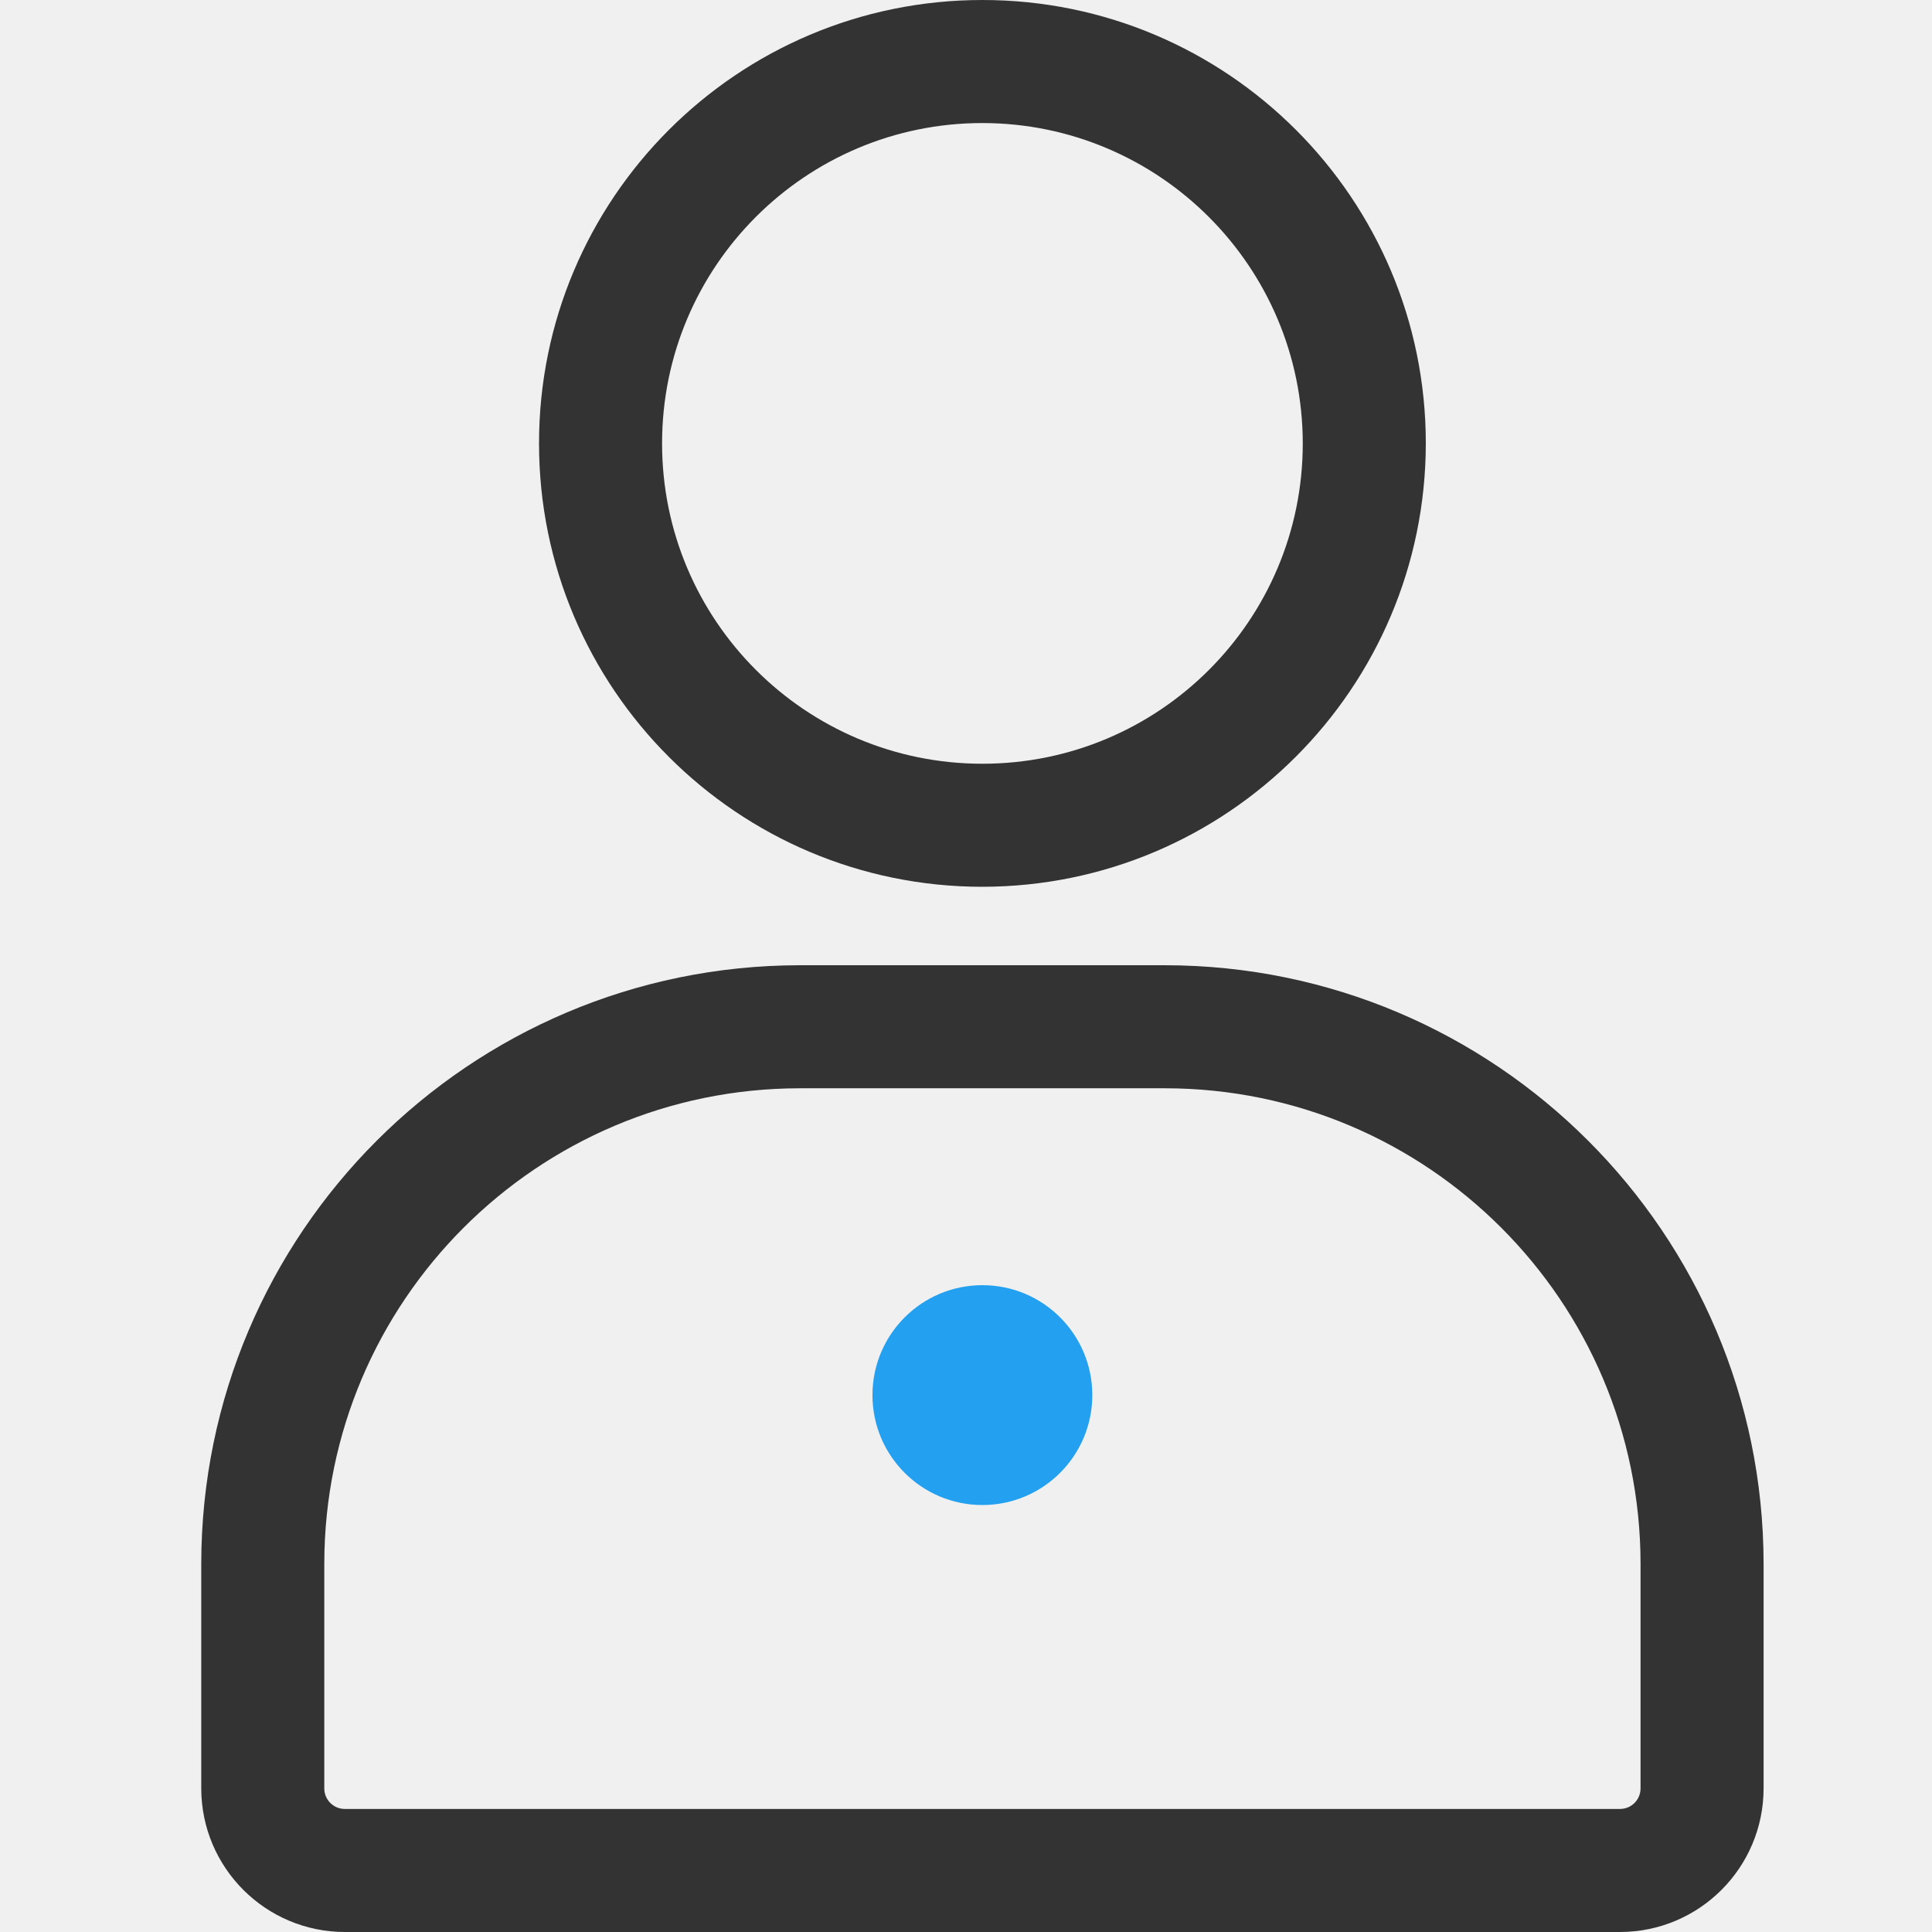
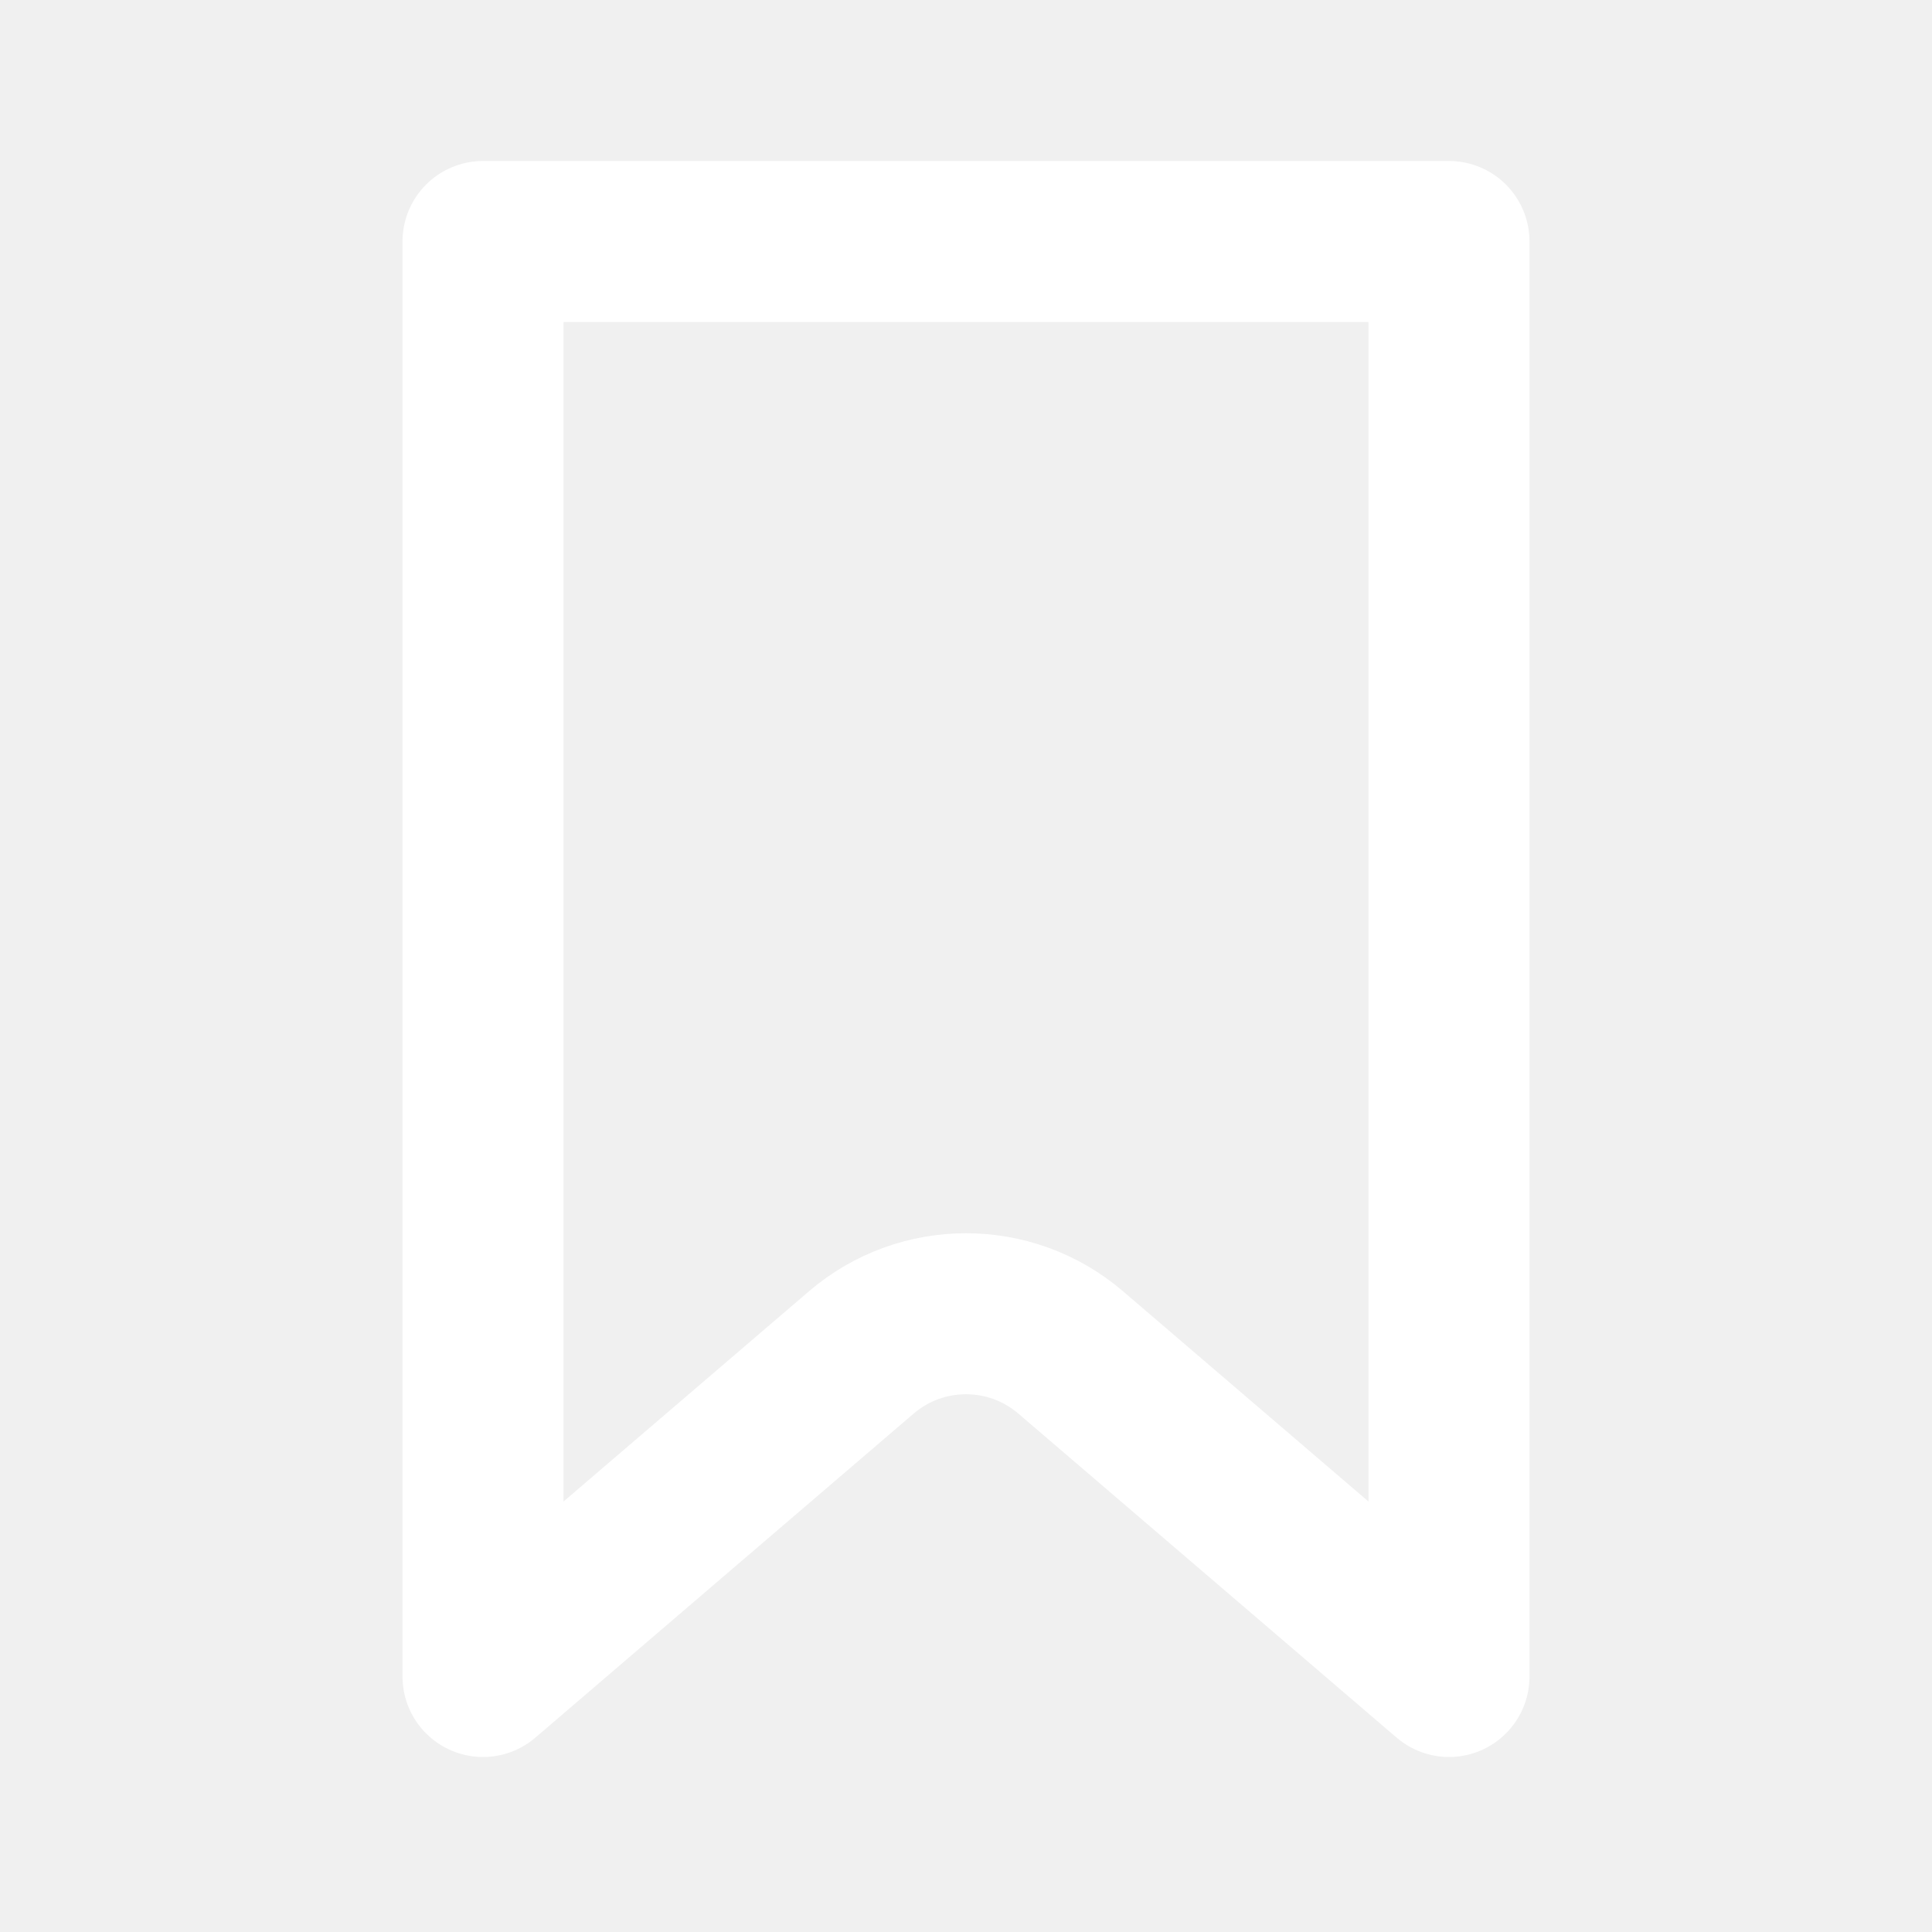
- <svg xmlns="http://www.w3.org/2000/svg" id="그룹_10501" data-name="그룹 10501" width="48" height="48" viewBox="0 0 48 48">
-   <defs>
-     <clipPath id="clip-path">
-       <rect id="사각형_1461" data-name="사각형 1461" width="48" height="48" fill="none" />
-     </clipPath>
-   </defs>
-   <g id="그룹_10500" data-name="그룹 10500" clip-path="url(#clip-path)">
-     <g id="그룹_10502" data-name="그룹 10502" transform="translate(5)">
-       <path id="패스_6271" data-name="패스 6271" d="M19.408,22.032A11.016,11.016,0,1,1,30.424,11.016,11.029,11.029,0,0,1,19.408,22.032m0-18.975a7.959,7.959,0,1,0,7.959,7.959,7.968,7.968,0,0,0-7.959-7.959" fill="#333" />
-       <path id="패스_6272" data-name="패스 6272" d="M35.249,48H3.567A3.571,3.571,0,0,1,0,44.434V38.846A14.883,14.883,0,0,1,14.865,23.981H23.95A14.883,14.883,0,0,1,38.816,38.846v5.588A3.571,3.571,0,0,1,35.249,48M14.865,27.038A11.822,11.822,0,0,0,3.057,38.846v5.588a.51.51,0,0,0,.51.509H35.249a.51.51,0,0,0,.51-.509V38.846A11.822,11.822,0,0,0,23.95,27.038Z" fill="#333" />
-       <path id="패스_6273" data-name="패스 6273" d="M22.138,34.66a2.731,2.731,0,1,1-2.73-2.73,2.73,2.73,0,0,1,2.73,2.73" fill="#23a0ef" />
-     </g>
-   </g>
+ <svg xmlns="http://www.w3.org/2000/svg" id="ic_keep" width="24" height="24" viewBox="0 0 24 24">
+   <rect id="사각형_1721" data-name="사각형 1721" width="24" height="24" fill="none" />
+   <path id="패스_7096" data-name="패스 7096" d="M6,20.826V3H18V20.826L13.3,16.8a2,2,0,0,0-2.6,0Z" fill="none" stroke="#fff" stroke-linecap="round" stroke-linejoin="round" stroke-width="2" />
</svg>
